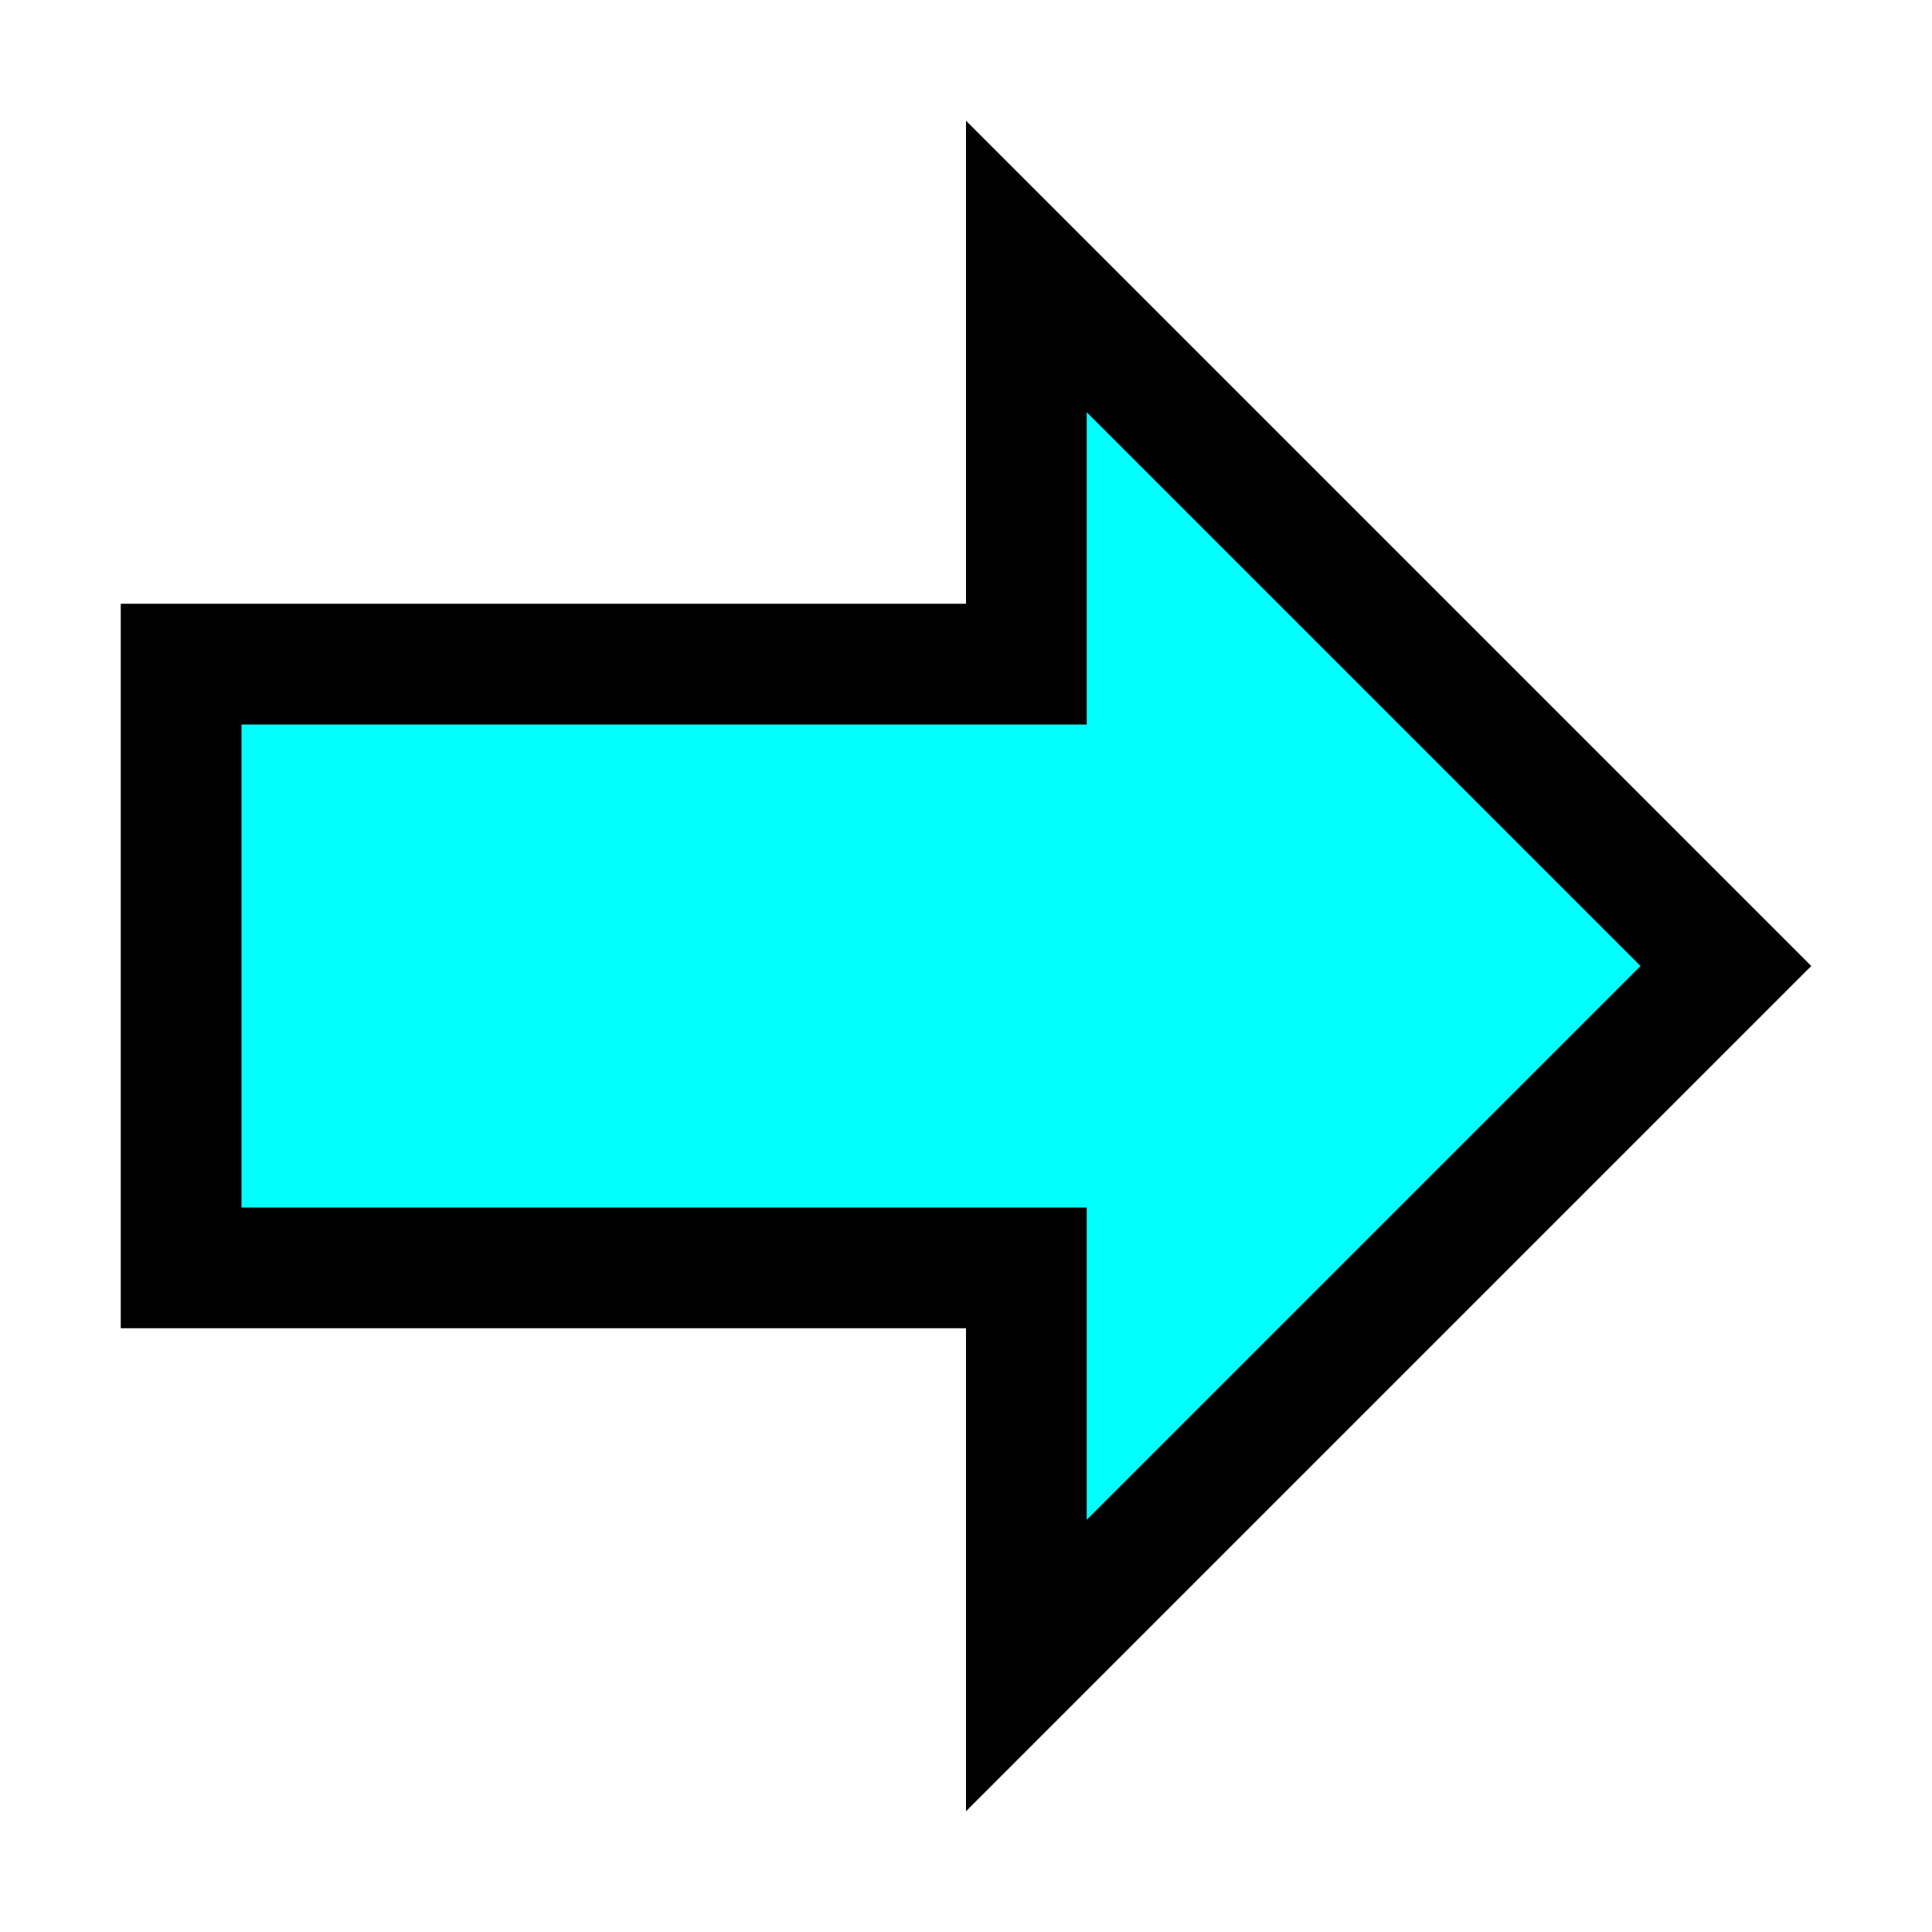
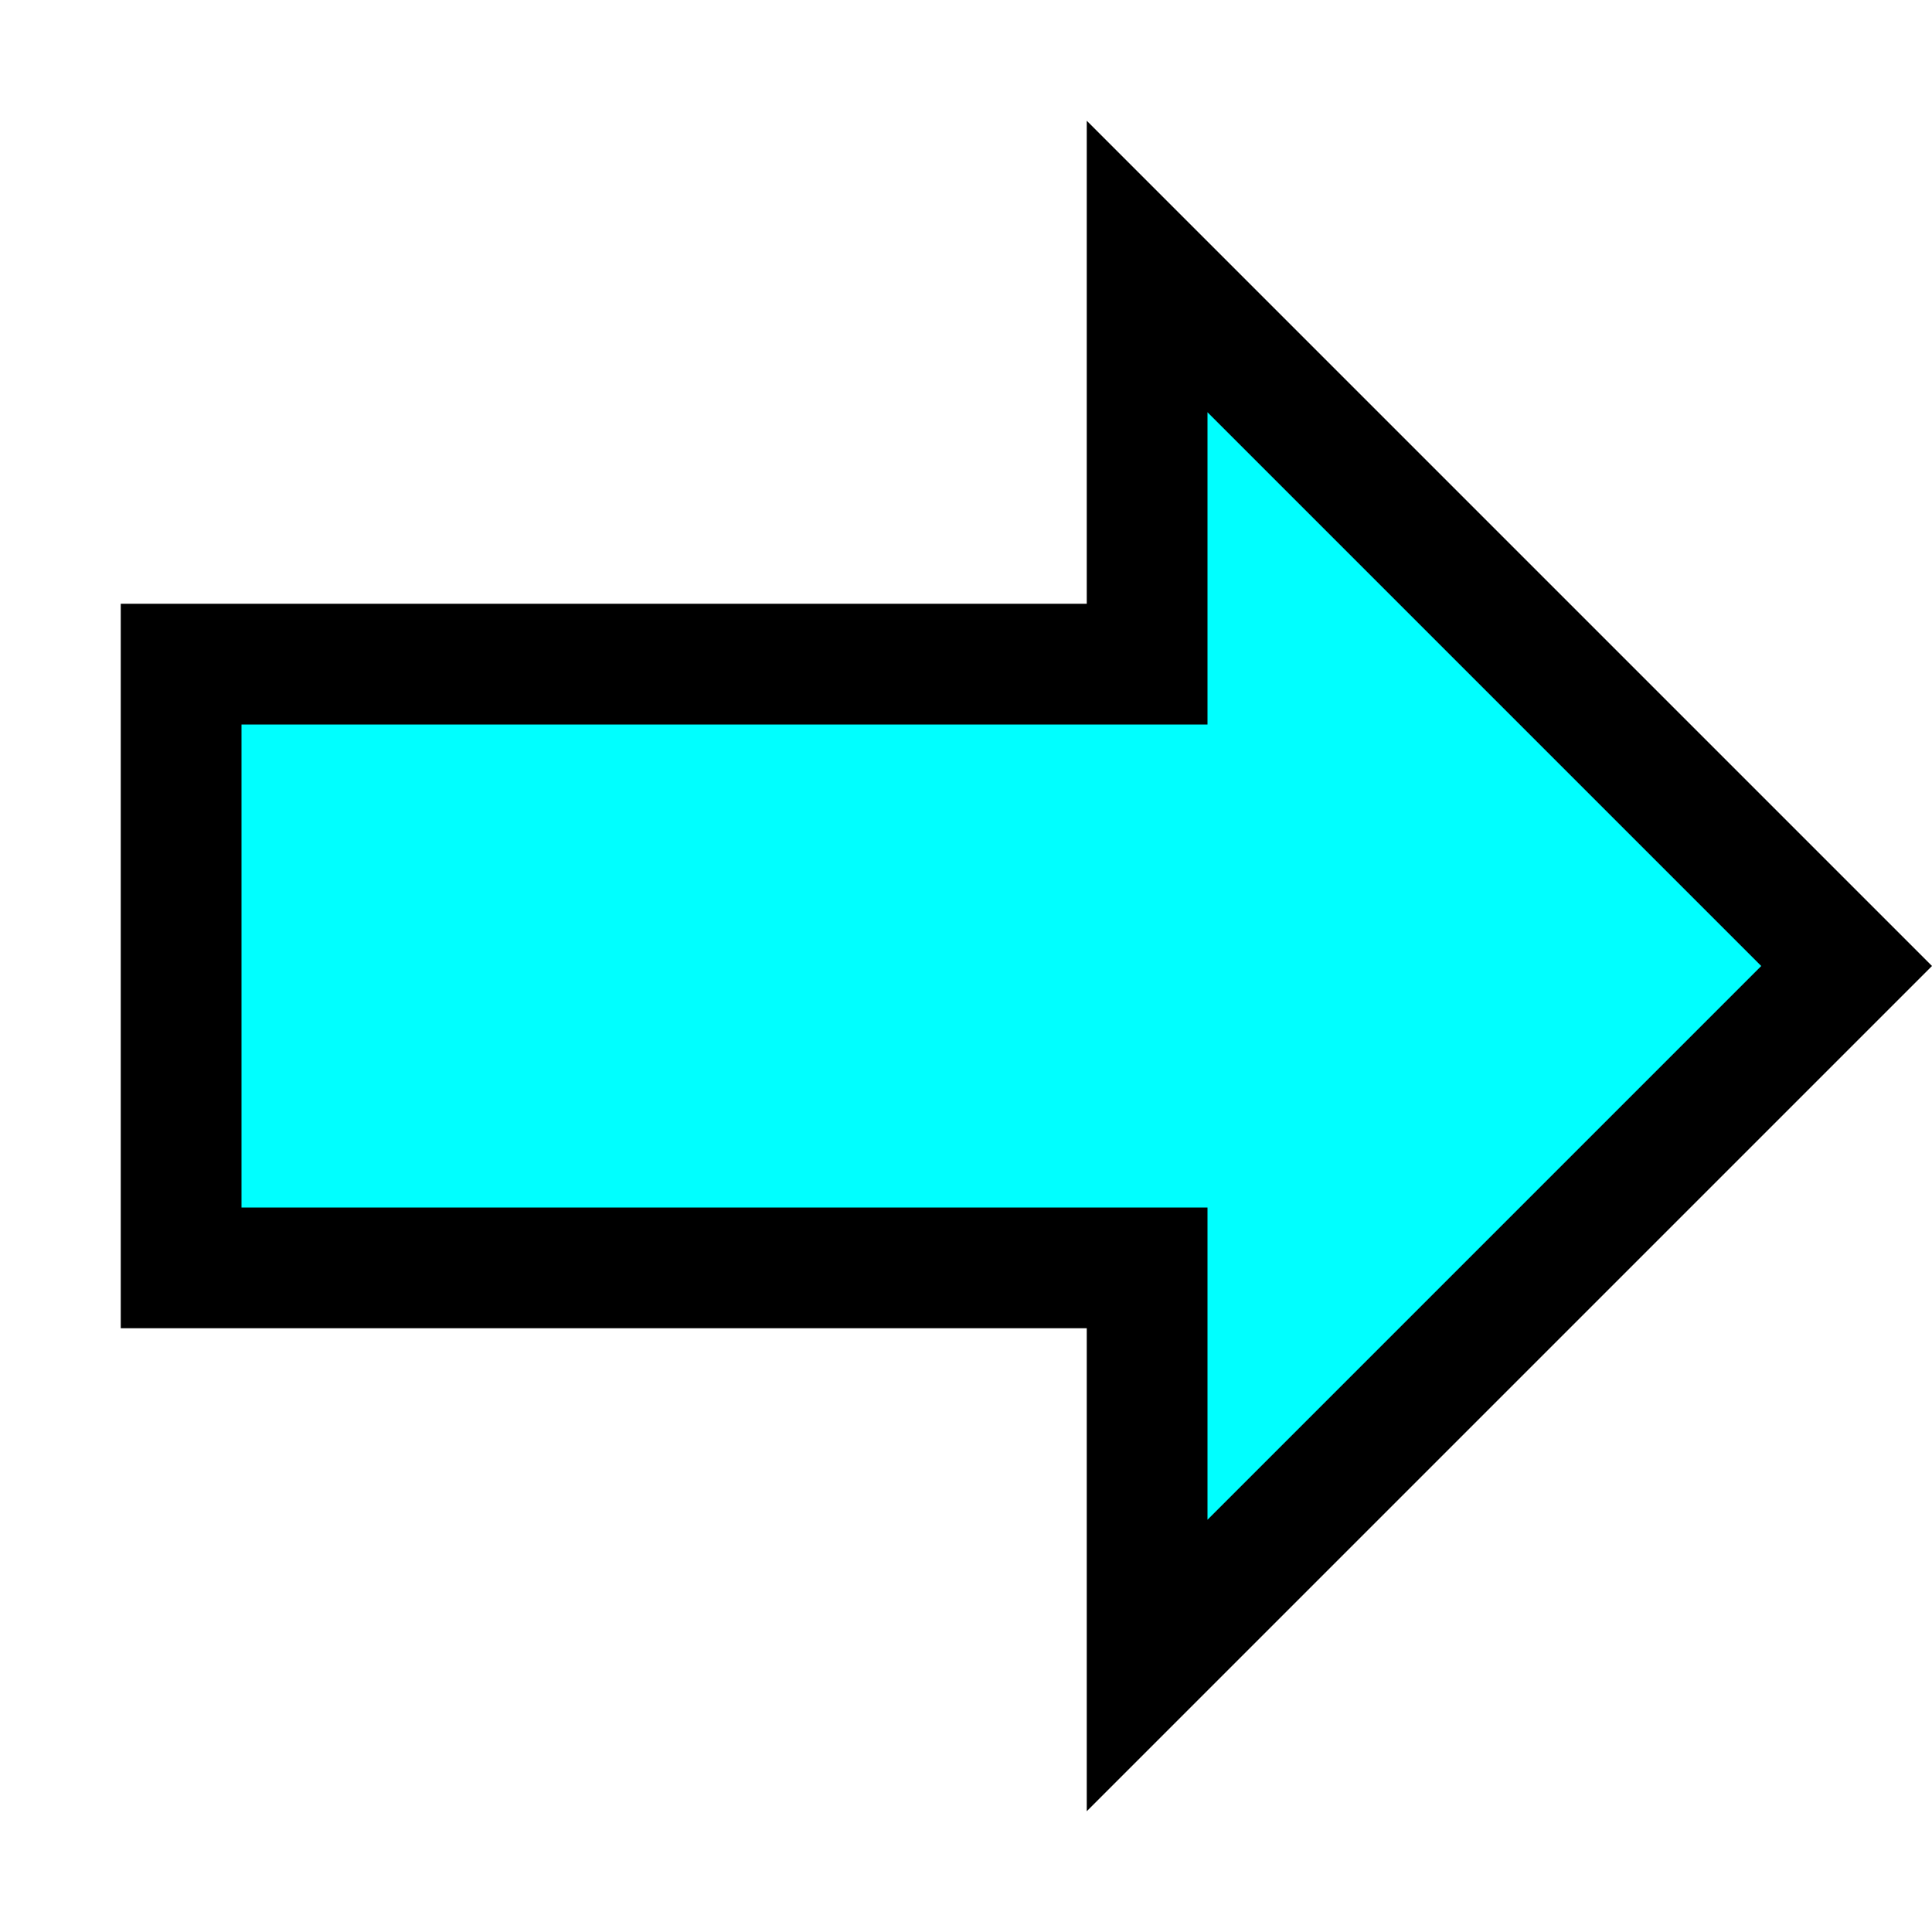
<svg xmlns="http://www.w3.org/2000/svg" viewBox="0 0 16 16" width="128" height="128">
-   <path fill="#000000" d="M 15,8 L 8,1 V 5 H 1 V 11 H 8 V 15 Z" />
-   <path fill="#00FFFF" d="M 13.586,8 L 9,3.414 V 6 H 2 V 10 H 9 V 12.586 Z" />
+   <path fill="#000000" d="M 16,8 L 9,1 V 5 H 1 V 11 H 9 V 15 Z" />
+   <path fill="#00FFFF" d="M 14.586,8 L 10,3.414 V 6 H 2 V 10 H 10 V 12.586 Z" />
</svg>
